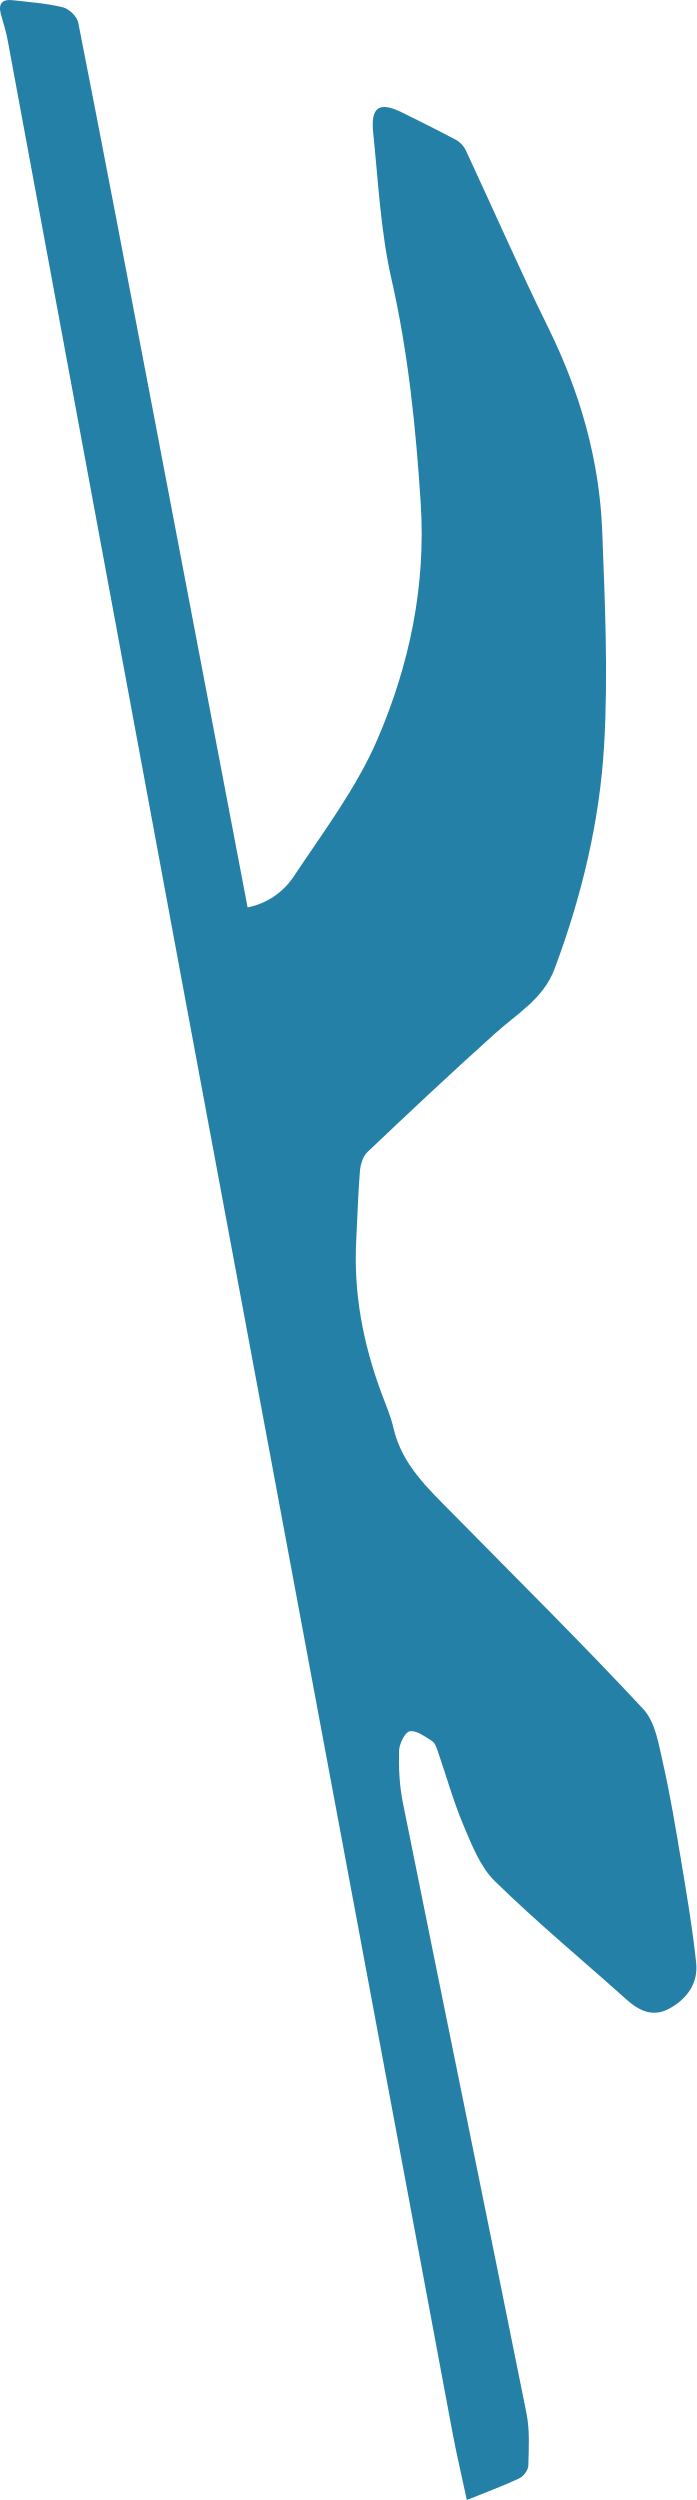
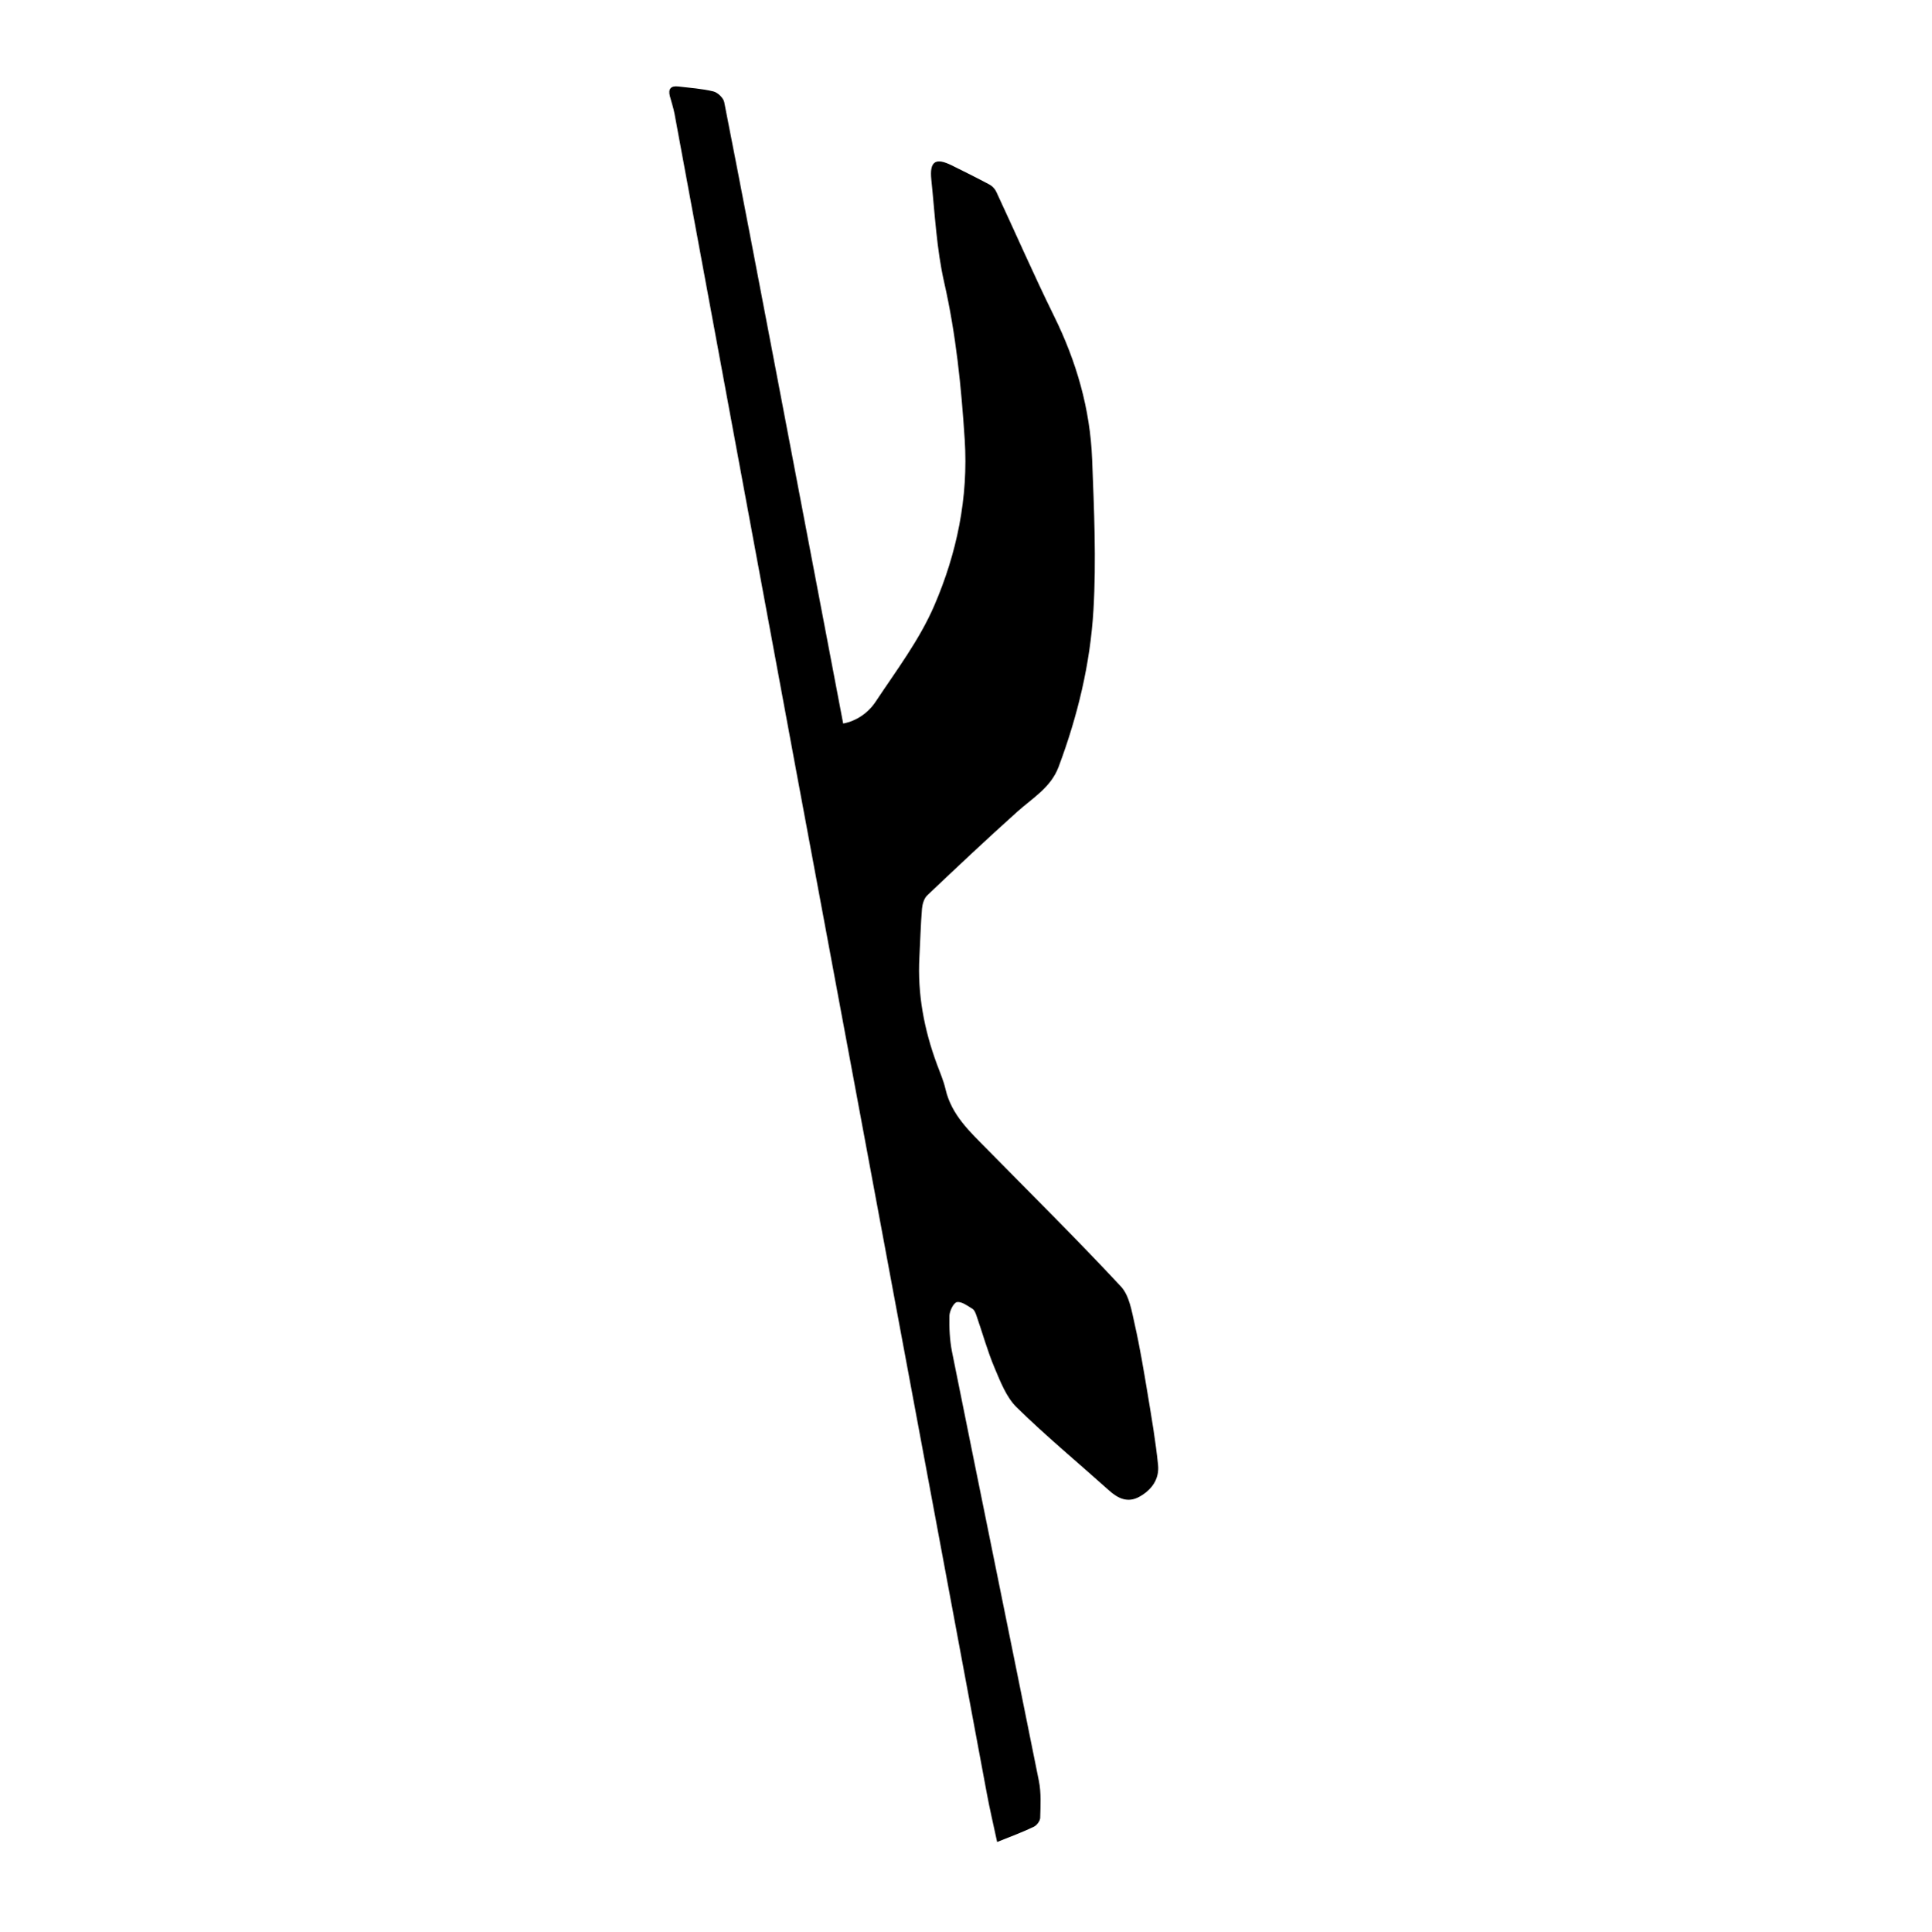
- <svg xmlns="http://www.w3.org/2000/svg" version="1.1" id="Layer_0_xA0_Image_00000054973729455499355670000016402474213628593293_" x="0px" y="0px" viewBox="0 0 106.007 380.537" xml:space="preserve" width="106.007" height="380.537">
-   <defs id="defs1" />
-   <g id="g1" style="fill:#2480a7;fill-opacity:1" transform="translate(-227.5218,-78.89292)">
-     <path d="m 298.58,459.43 c -0.81,-3.81 -1.6,-7.12 -2.22,-10.46 -13.77,-73.81 -27.55,-147.62 -41.28,-221.44 -8.84,-47.55 -17.6,-95.11 -26.42,-142.67 -0.24,-1.3 -0.68,-2.57 -1.02,-3.86 -0.4,-1.54 0.22,-2.26 1.79,-2.08 2.56,0.3 5.16,0.47 7.65,1.08 0.94,0.23 2.17,1.4 2.35,2.32 3.81,19.35 7.49,38.73 11.19,58.11 4.85,25.43 9.69,50.86 14.59,76.58 2.93,-0.56 5.45,-2.33 7.04,-4.73 4.5,-6.78 9.52,-13.42 12.71,-20.82 4.88,-11.33 7.41,-23.34 6.6,-35.98 -0.74,-11.49 -1.89,-22.83 -4.45,-34.1 -1.65,-7.26 -2.01,-14.82 -2.78,-22.26 -0.41,-3.97 0.91,-4.82 4.4,-3.1 2.76,1.36 5.51,2.73 8.22,4.18 0.6,0.32 1.18,0.94 1.47,1.57 4.19,8.96 8.14,18.04 12.51,26.91 4.86,9.85 7.84,20.17 8.26,31.1 0.41,10.88 0.92,21.81 0.28,32.66 -0.69,11.63 -3.44,22.99 -7.55,33.97 -1.69,4.5 -5.67,6.76 -8.98,9.74 -6.6,5.92 -13.07,12.01 -19.5,18.11 -0.68,0.65 -1.04,1.88 -1.13,2.87 -0.29,3.48 -0.37,6.98 -0.56,10.47 -0.44,8.02 1.02,15.73 3.79,23.23 0.66,1.79 1.45,3.57 1.87,5.42 1.29,5.62 5.33,9.28 9.12,13.13 9.68,9.85 19.5,19.56 28.91,29.66 1.83,1.97 2.35,5.36 2.99,8.2 1.14,5.02 1.97,10.11 2.82,15.19 0.84,5.07 1.71,10.15 2.24,15.26 0.32,3.07 -1.37,5.44 -4.05,6.92 -2.5,1.38 -4.59,0.4 -6.56,-1.36 -6.68,-5.99 -13.61,-11.73 -20.02,-18 -2.25,-2.2 -3.53,-5.55 -4.81,-8.57 -1.55,-3.67 -2.61,-7.54 -3.92,-11.31 -0.19,-0.54 -0.43,-1.22 -0.86,-1.48 -1.07,-0.66 -2.35,-1.64 -3.38,-1.47 -0.71,0.12 -1.6,1.91 -1.63,2.97 -0.06,2.61 0.06,5.28 0.57,7.83 6.24,31.01 12.6,61.99 18.83,93.01 0.52,2.58 0.35,5.32 0.28,7.98 -0.02,0.66 -0.72,1.62 -1.35,1.91 -2.47,1.17 -5.03,2.11 -8.01,3.31 z" id="path1" style="fill:#2480a7;fill-opacity:1" />
+ <svg xmlns="http://www.w3.org/2000/svg" version="1.1" id="Layer_0_xA0_Image_00000054973729455499355670000016402474213628593293_" x="0px" y="0px" viewBox="0 0 566.93 566.93" style="enable-background:new 0 0 566.93 566.93;" xml:space="preserve">
+   <g>
+     <path d="M292.72,540.74c-1.1-5.16-2.17-9.64-3.01-14.17c-18.65-99.97-37.31-199.93-55.91-299.91   c-11.97-64.4-23.84-128.81-35.78-193.23c-0.33-1.76-0.92-3.48-1.38-5.23c-0.54-2.09,0.3-3.06,2.42-2.82   c3.47,0.41,6.99,0.64,10.36,1.46c1.27,0.31,2.94,1.9,3.18,3.14c5.16,26.21,10.14,52.45,15.16,78.7   c6.57,34.44,13.12,68.88,19.76,103.72c3.97-0.76,7.38-3.16,9.53-6.41c6.09-9.18,12.89-18.18,17.21-28.2   c6.61-15.34,10.04-31.61,8.94-48.73c-1-15.56-2.56-30.92-6.03-46.18c-2.23-9.83-2.72-20.07-3.77-30.15   c-0.56-5.38,1.23-6.53,5.96-4.2c3.74,1.84,7.46,3.7,11.13,5.66c0.81,0.43,1.6,1.27,1.99,2.13c5.67,12.14,11.02,24.43,16.94,36.45   c6.58,13.34,10.62,27.32,11.19,42.12c0.56,14.74,1.25,29.54,0.38,44.23c-0.93,15.75-4.66,31.14-10.23,46.01   c-2.29,6.09-7.68,9.16-12.16,13.19c-8.94,8.02-17.7,16.27-26.41,24.53c-0.92,0.88-1.41,2.55-1.53,3.89   c-0.39,4.71-0.5,9.45-0.76,14.18c-0.6,10.86,1.38,21.3,5.13,31.46c0.89,2.42,1.96,4.84,2.53,7.34c1.75,7.61,7.22,12.57,12.35,17.78   c13.11,13.34,26.41,26.49,39.15,40.17c2.48,2.67,3.18,7.26,4.05,11.11c1.54,6.8,2.67,13.69,3.82,20.57   c1.14,6.87,2.32,13.75,3.03,20.67c0.43,4.16-1.86,7.37-5.49,9.37c-3.39,1.87-6.22,0.54-8.88-1.84   c-9.05-8.11-18.43-15.89-27.11-24.38c-3.05-2.98-4.78-7.52-6.51-11.61c-2.1-4.97-3.53-10.21-5.31-15.32   c-0.26-0.73-0.58-1.65-1.16-2c-1.45-0.89-3.18-2.22-4.58-1.99c-0.96,0.16-2.17,2.59-2.21,4.02c-0.08,3.53,0.08,7.15,0.77,10.6   c8.45,42,17.06,83.96,25.5,125.97c0.7,3.49,0.47,7.21,0.38,10.81c-0.03,0.89-0.98,2.19-1.83,2.59   C300.23,537.84,296.76,539.11,292.72,540.74z" />
  </g>
</svg>
